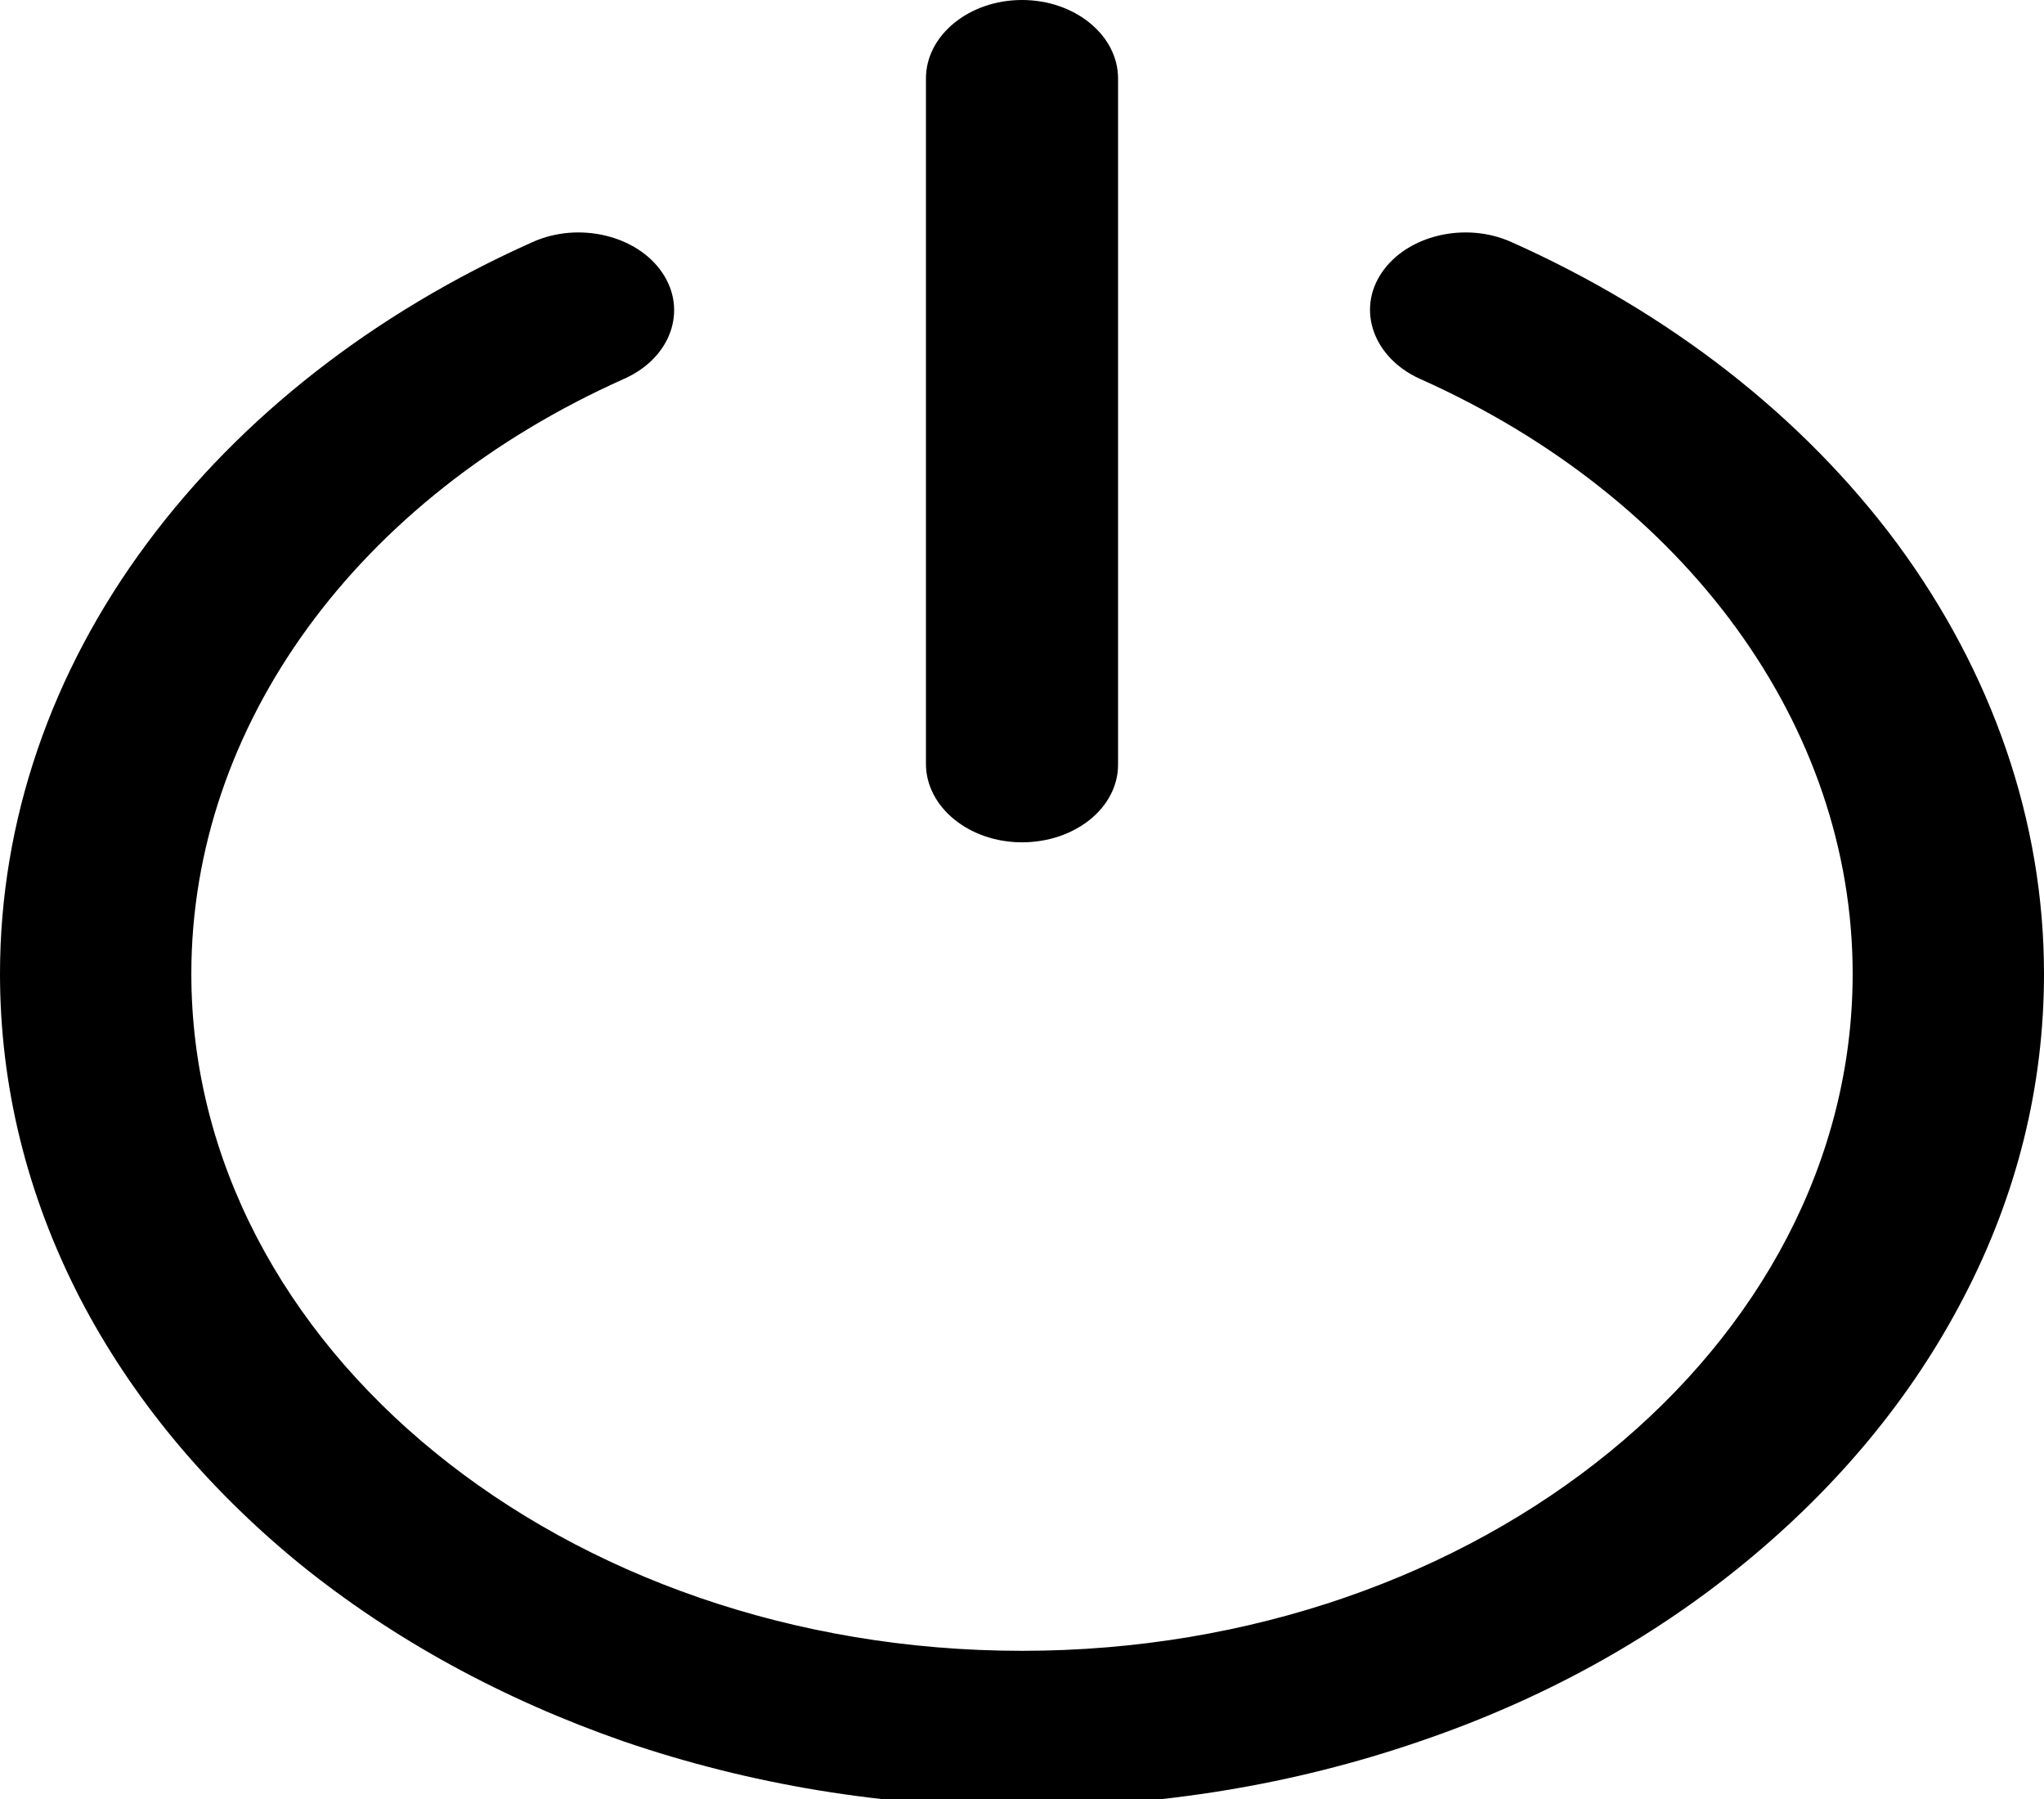
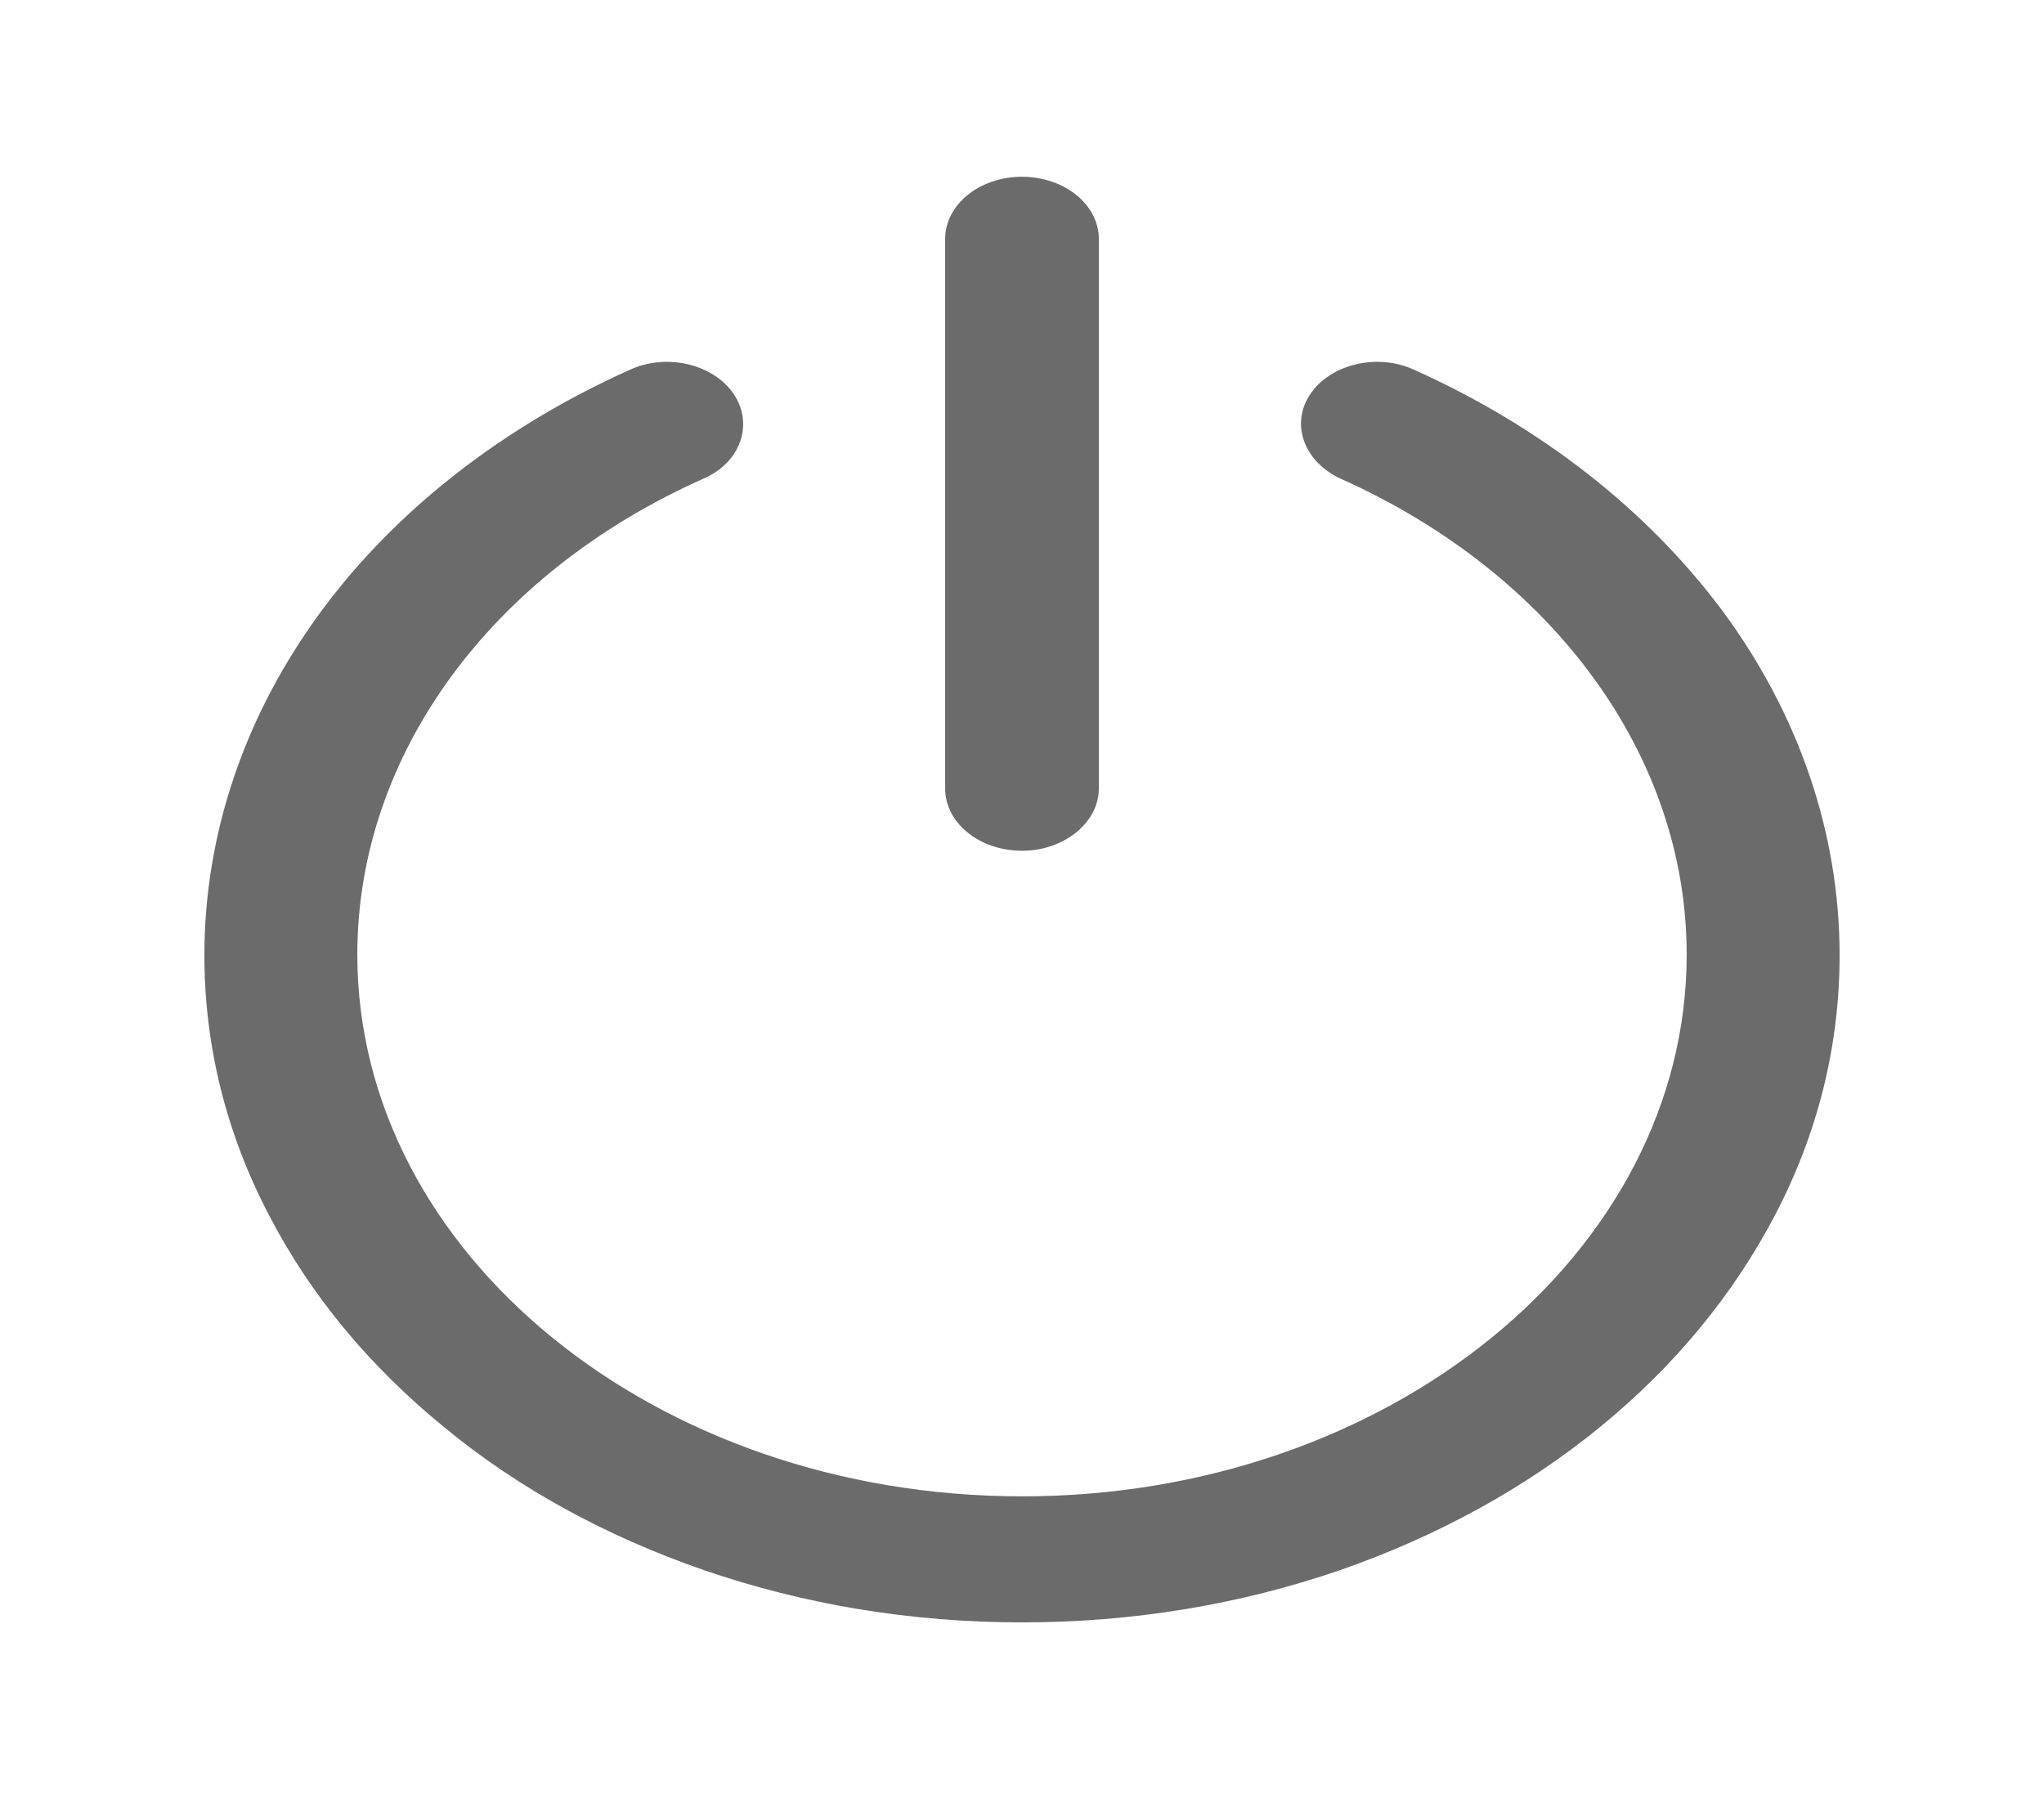
<svg xmlns="http://www.w3.org/2000/svg" version="1.1" id="Layer_1" x="0px" y="0px" viewBox="0 0 266 234" style="enable-background:new 0 0 266 234;" xml:space="preserve">
+   <style type="text/css">
+ 	.st0{fill:#6B6B6B;}
+ </style>
  <g>
    <g>
      <g>
-         <path d="M133,235.1c-18,0-35.4-2.9-51.8-8.5c-15.8-5.5-30.1-13.3-42.3-23.2c-12.2-10-21.8-21.6-28.5-34.5     C3.5,155.5,0,141.3,0,126.7c0-19.8,6.6-39.2,19.2-56.1c12.2-16.4,29.5-29.9,50.1-39.1c6-2.7,13.6-0.9,16.9,4     c3.3,4.9,1.1,11.1-5,13.8c-34.7,15.5-56.3,45.1-56.3,77.4c0,48.6,48.5,88.1,108.1,88.1c59.6,0,108.1-39.5,108.1-88.1     c0-32.2-21.6-61.9-56.3-77.4c-6-2.7-8.3-8.9-5-13.8c3.3-4.9,10.9-6.7,16.9-4c20.6,9.2,37.9,22.7,50.1,39.1     c12.5,16.9,19.2,36.3,19.2,56.1c0,14.6-3.5,28.8-10.5,42.2c-6.7,12.9-16.3,24.5-28.5,34.5c-12.2,10-26.4,17.8-42.3,23.2     C168.4,232.2,150.9,235.1,133,235.1z" />
+         <path class="st0" d="M133,211.1c-14.4,0-28.3-2.3-41.4-6.8c-12.7-4.4-24.1-10.6-33.8-18.6c-9.8-8-17.4-17.2-22.8-27.6     c-5.6-10.7-8.4-22.1-8.4-33.8c0-15.9,5.3-31.4,15.3-44.9C51.6,66.3,65.5,55.5,82,48.1c4.8-2.2,10.9-0.7,13.5,3.2     c2.6,3.9,0.9,8.9-4,11c-27.8,12.4-45,36.1-45,61.9c0,38.9,38.8,70.5,86.5,70.5c47.7,0,86.5-31.6,86.5-70.5     c0-25.8-17.3-49.5-45-61.9c-4.8-2.2-6.6-7.1-4-11c2.6-3.9,8.7-5.4,13.5-3.2c16.5,7.4,30.3,18.2,40.1,31.3     c10,13.5,15.3,29,15.3,44.9c0,11.7-2.8,23.1-8.4,33.8c-5.4,10.3-13,19.6-22.8,27.6c-9.8,8-21.2,14.2-33.8,18.6     C161.3,208.8,147.4,211.1,133,211.1z" />
      </g>
    </g>
    <g>
-       <path d="M133,109.6c-6.9,0-12.5-4.6-12.5-10.2V10.2C120.5,4.6,126.1,0,133,0c6.9,0,12.5,4.6,12.5,10.2v89.3    C145.5,105.1,139.9,109.6,133,109.6z" />
+       <path class="st0" d="M133,110.7c-5.5,0-10-3.6-10-8.1V31.1c0-4.5,4.5-8.1,10-8.1c5.5,0,10,3.6,10,8.1v71.5    C143,107,138.5,110.7,133,110.7z" />
    </g>
  </g>
</svg>
